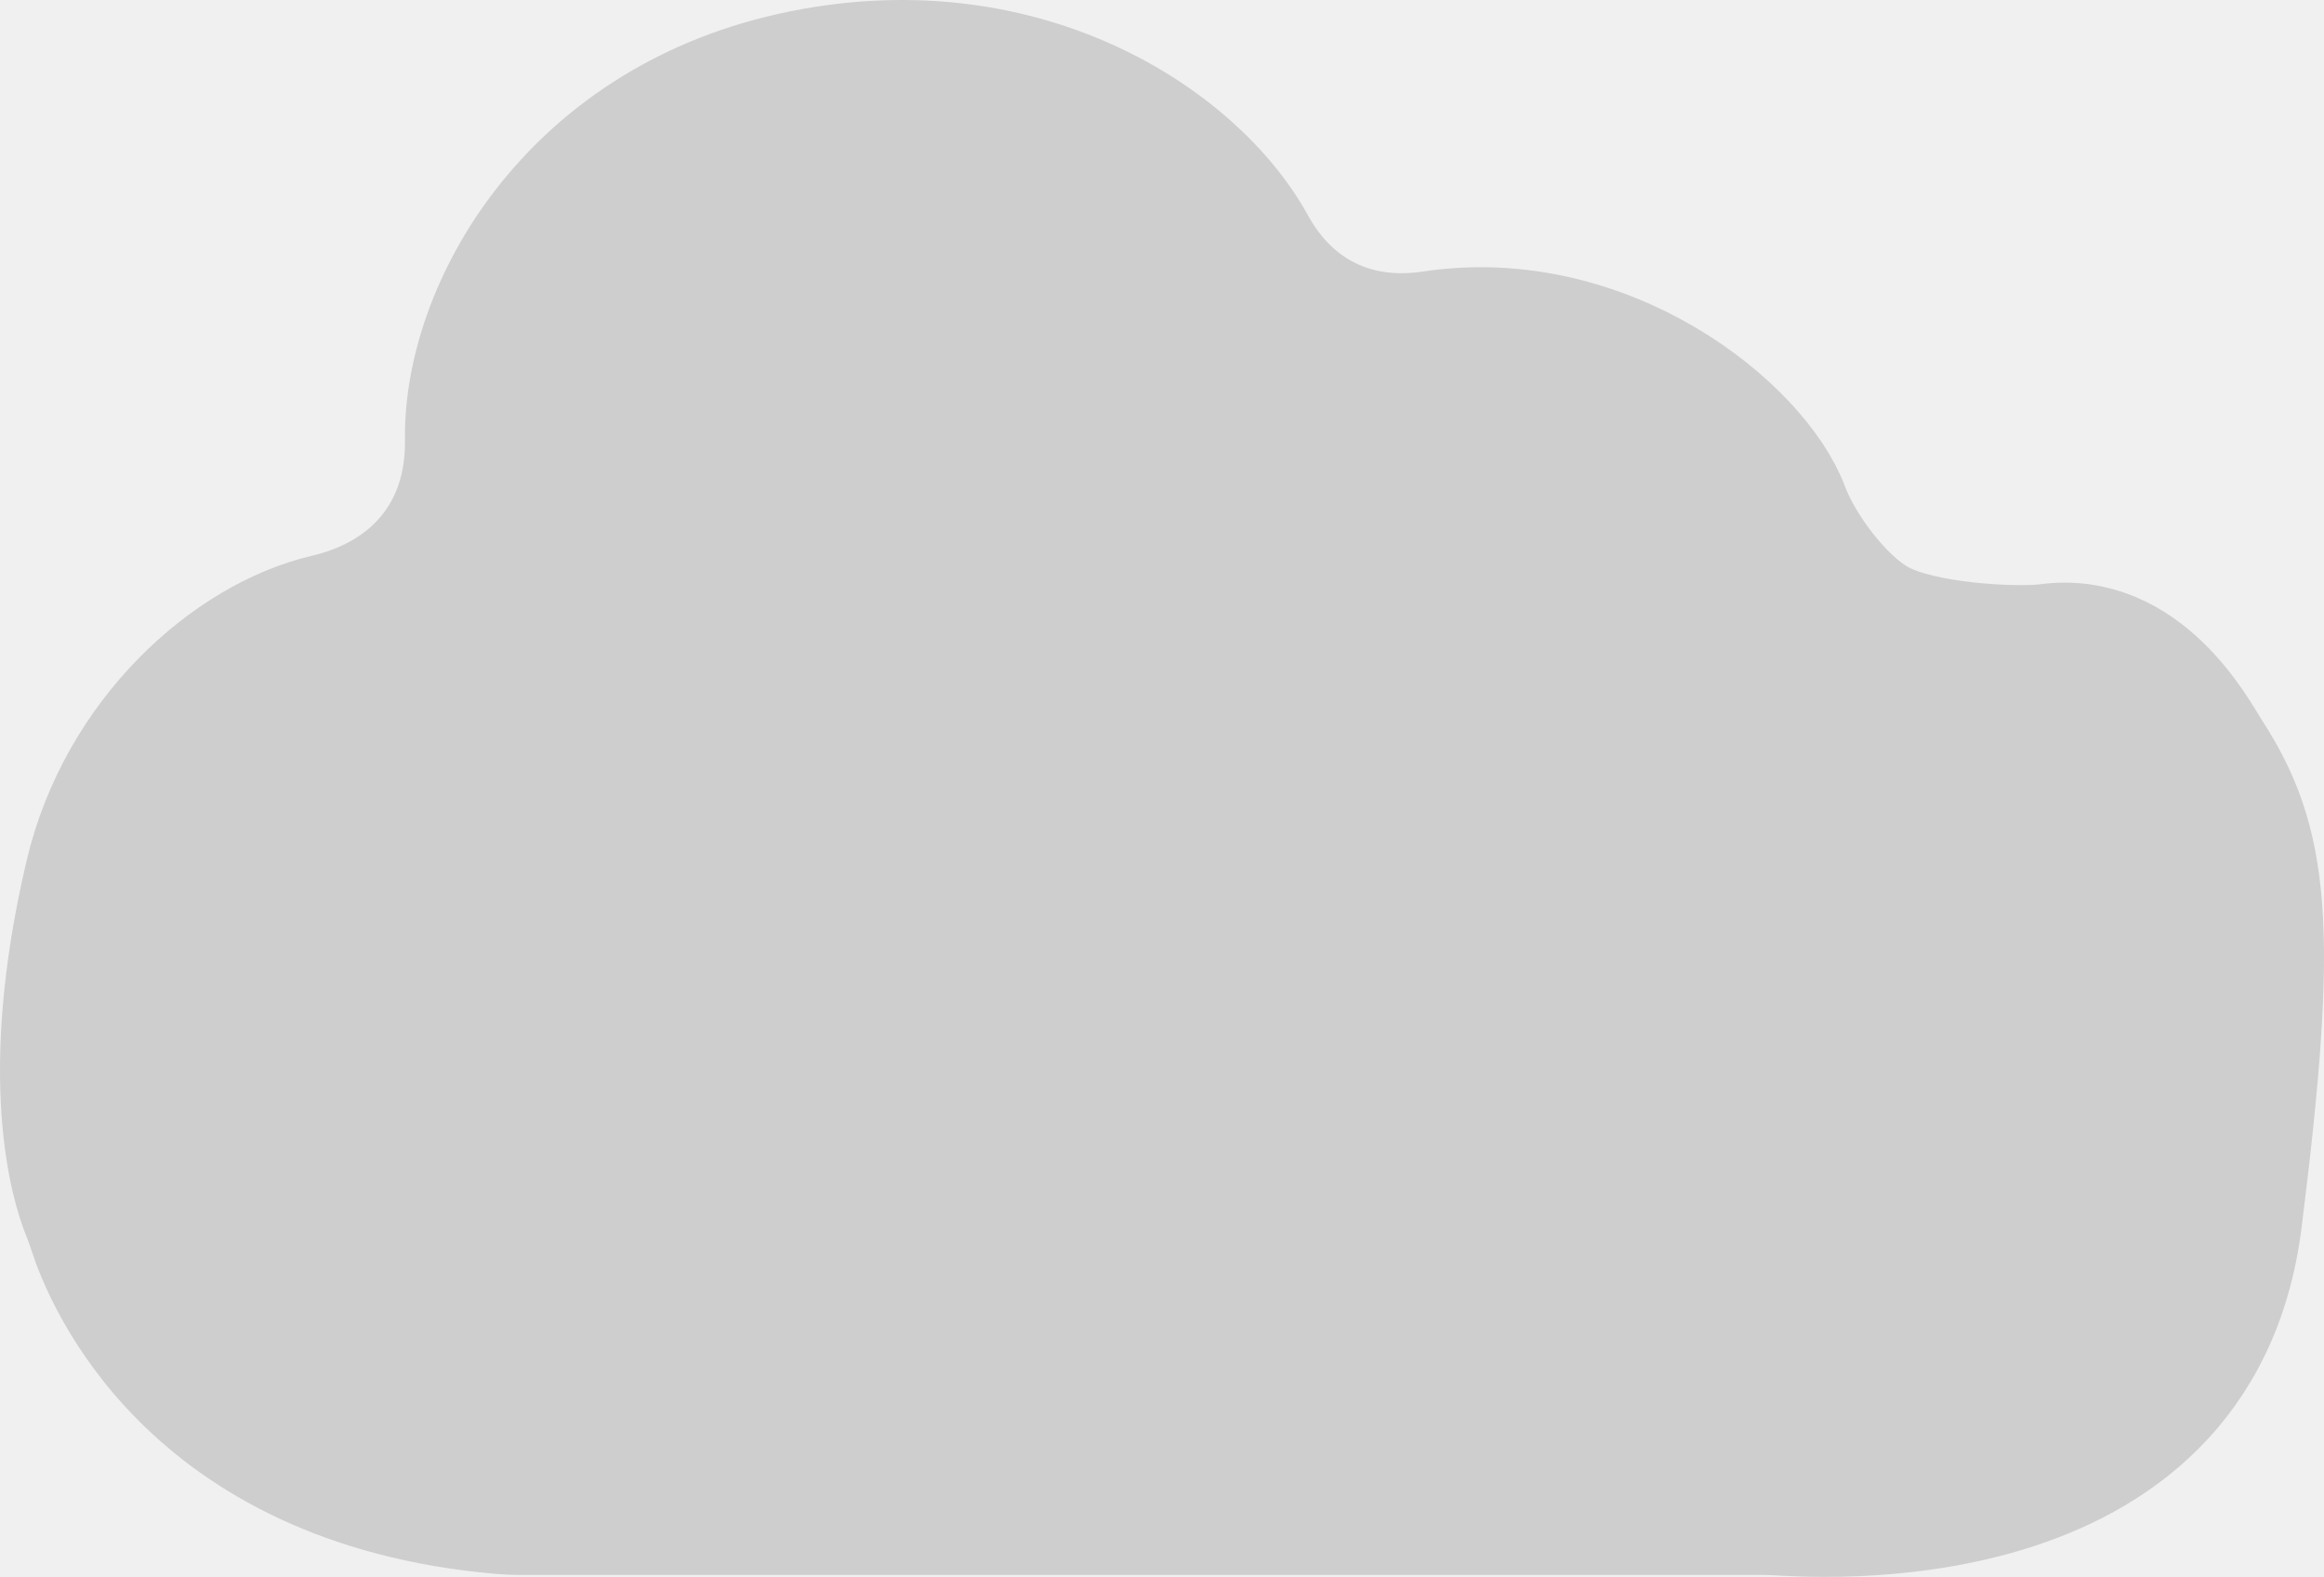
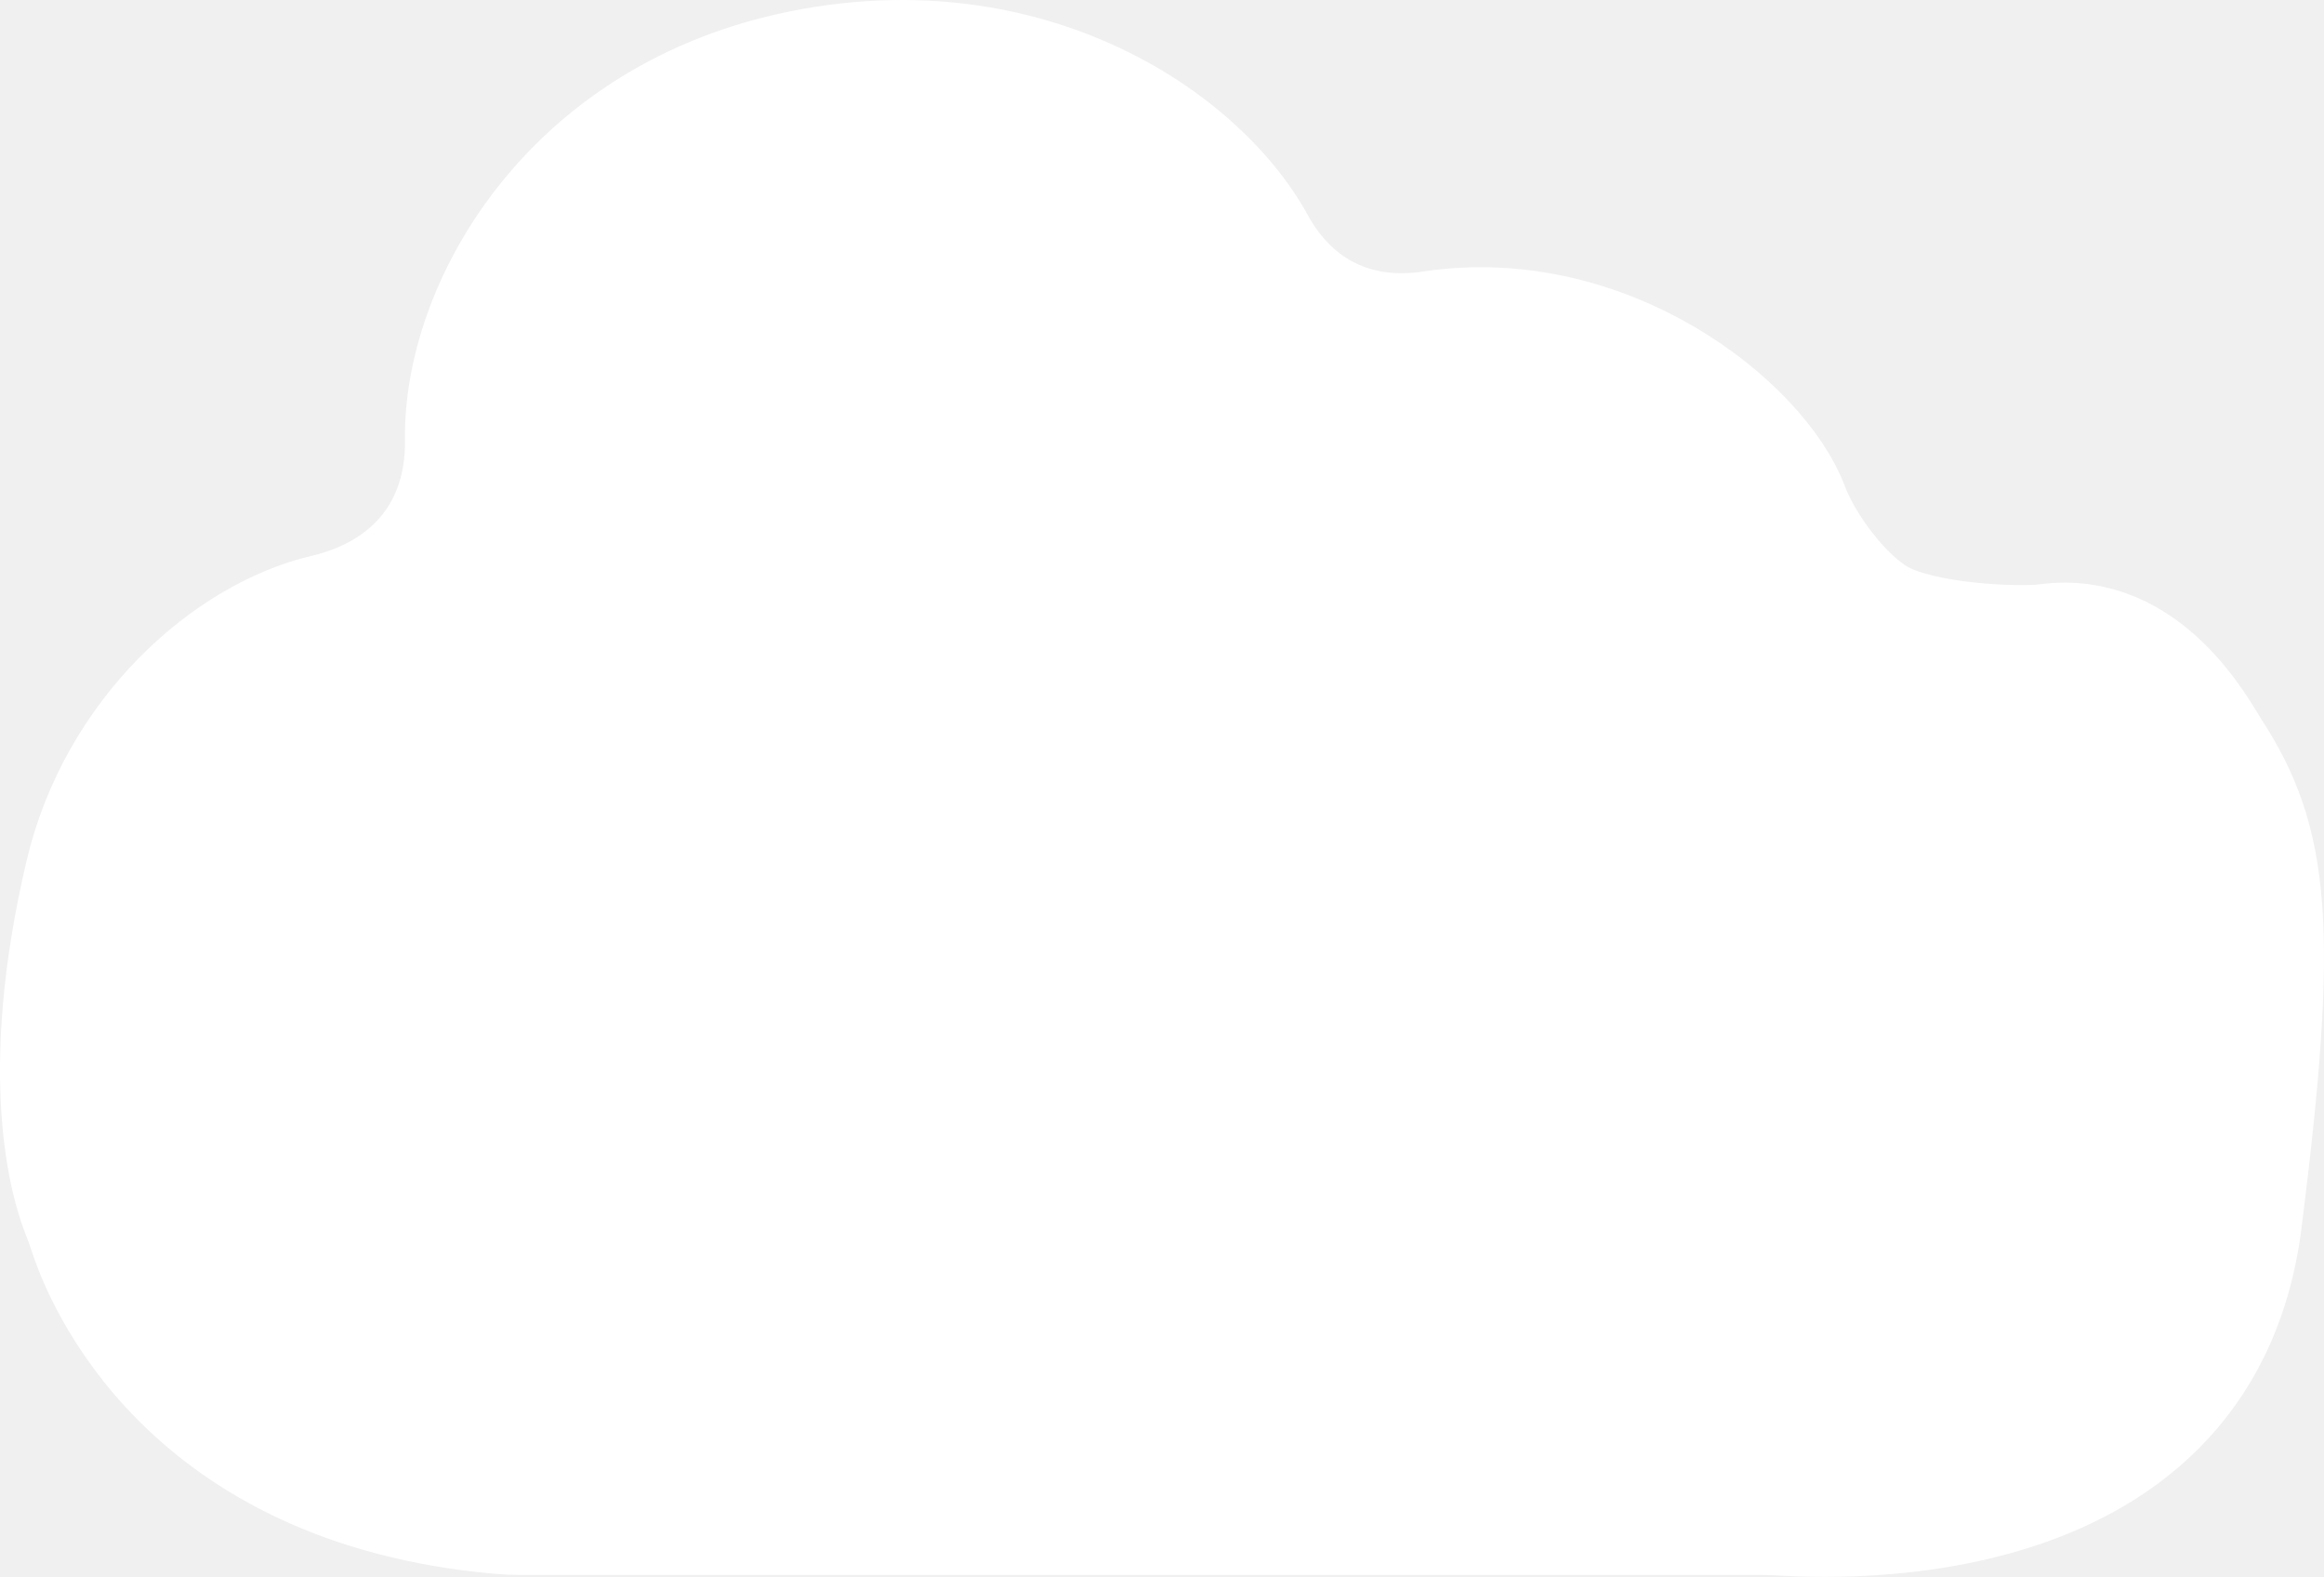
<svg xmlns="http://www.w3.org/2000/svg" id="b21cd7b5-cb42-43db-84f2-8c130a8b9e35" data-name="Layer 1" viewBox="0 0 999.196 677.805">
  <defs>
    <style>
      .ac149e86-6000-41fb-b8f3-d963e88969e1 {
-         fill: #cfcece;
-         stroke: #cfcece;
+         fill: #fff;
+         stroke: #fff;
        stroke-miterlimit: 10;
        stroke-width: 44px;
      }
    </style>
  </defs>
  <path class="ac149e86-6000-41fb-b8f3-d963e88969e1" d="M232.018,666H766.623c1.334,0,2.664.023,3.996.08C784.047,666.653,957.57,682.288,976,536c16-127,12-164-14-204-5.17-7.954-29-54-74-48-11.707,1.561-52,0-70-10-14.654-8.141-31-30-37-46-13.774-36.73-80.713-90.173-157.848-78.484-30.148,4.569-56.459-7.425-71.822-35.382C525.278,66.727,447.812,16.062,347.5,38.5,249.333,60.458,203.571,142.587,204.39,199.961c.539,37.723-21.926,63.16-57.085,71.394C104.226,281.444,55.567,324.781,41.135,386c-20.847,88.432-6.149,135.687-1.137,148.128.955,2.37,1.835,4.757,2.612,7.191,6.39,20,43.14,112.218,180.442,124.285C226.032,665.865,229.027,666,232.018,666Z" transform="translate(-8.2799 -11.0189)" />
</svg>
